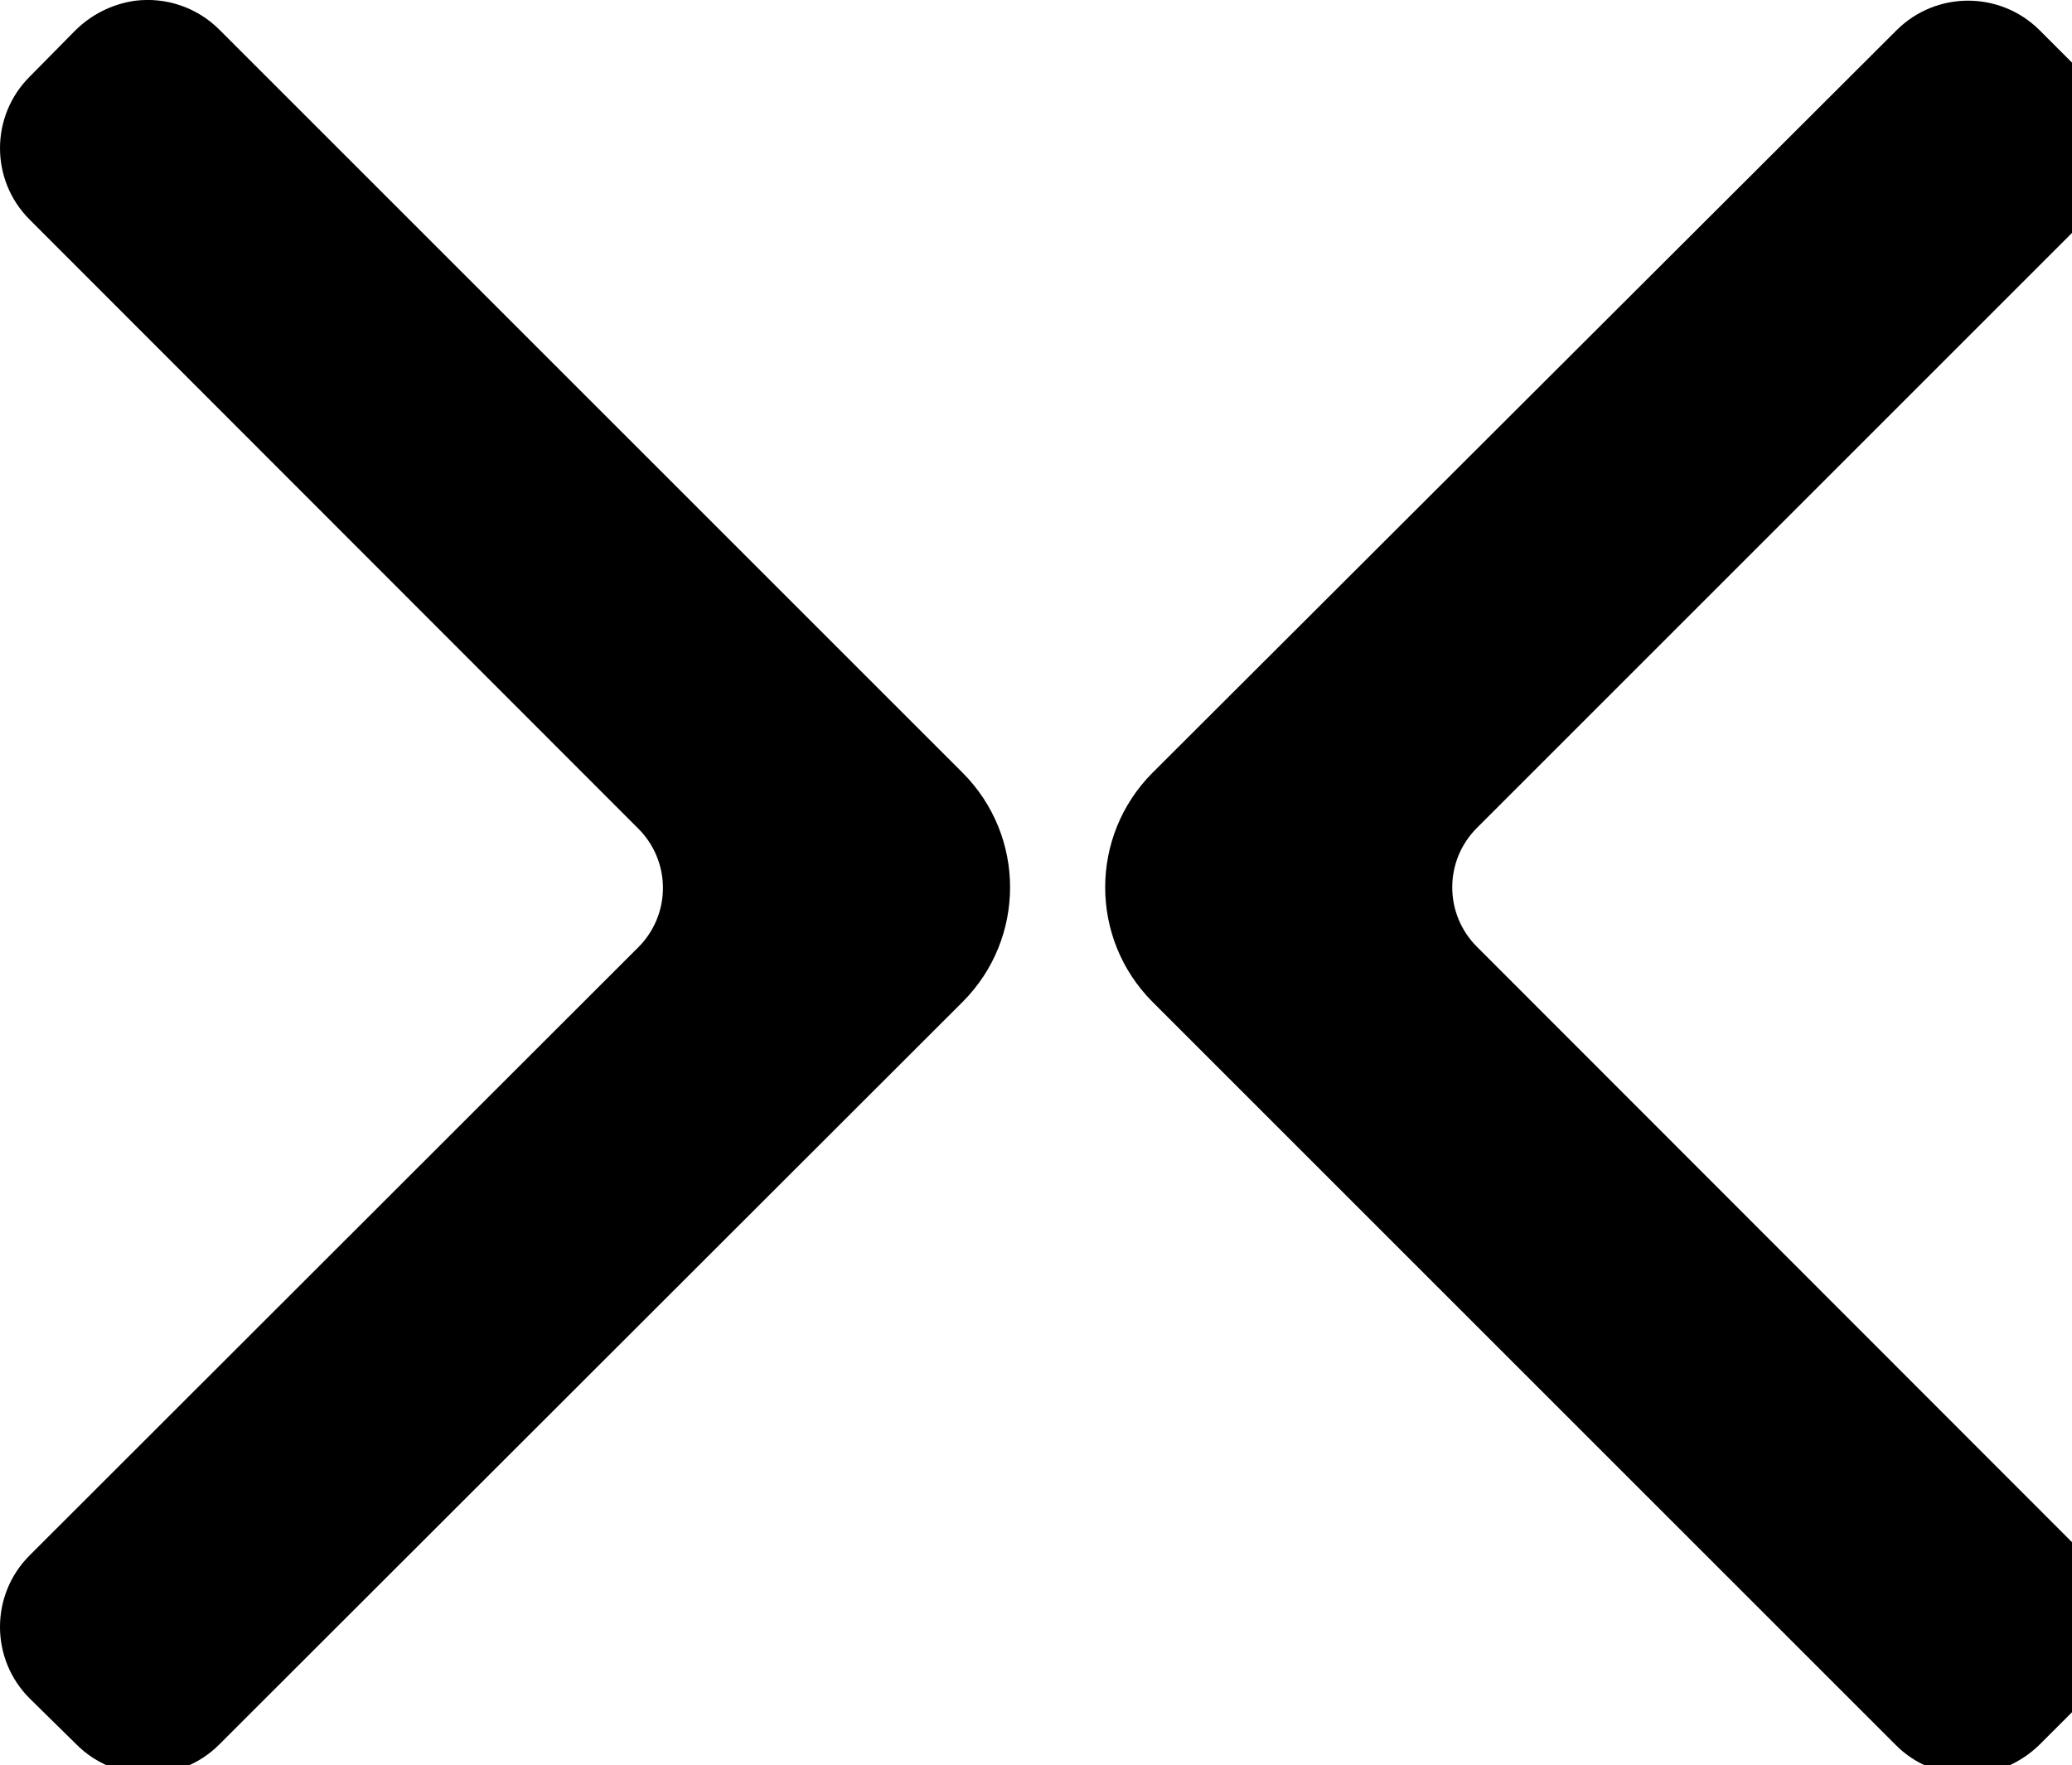
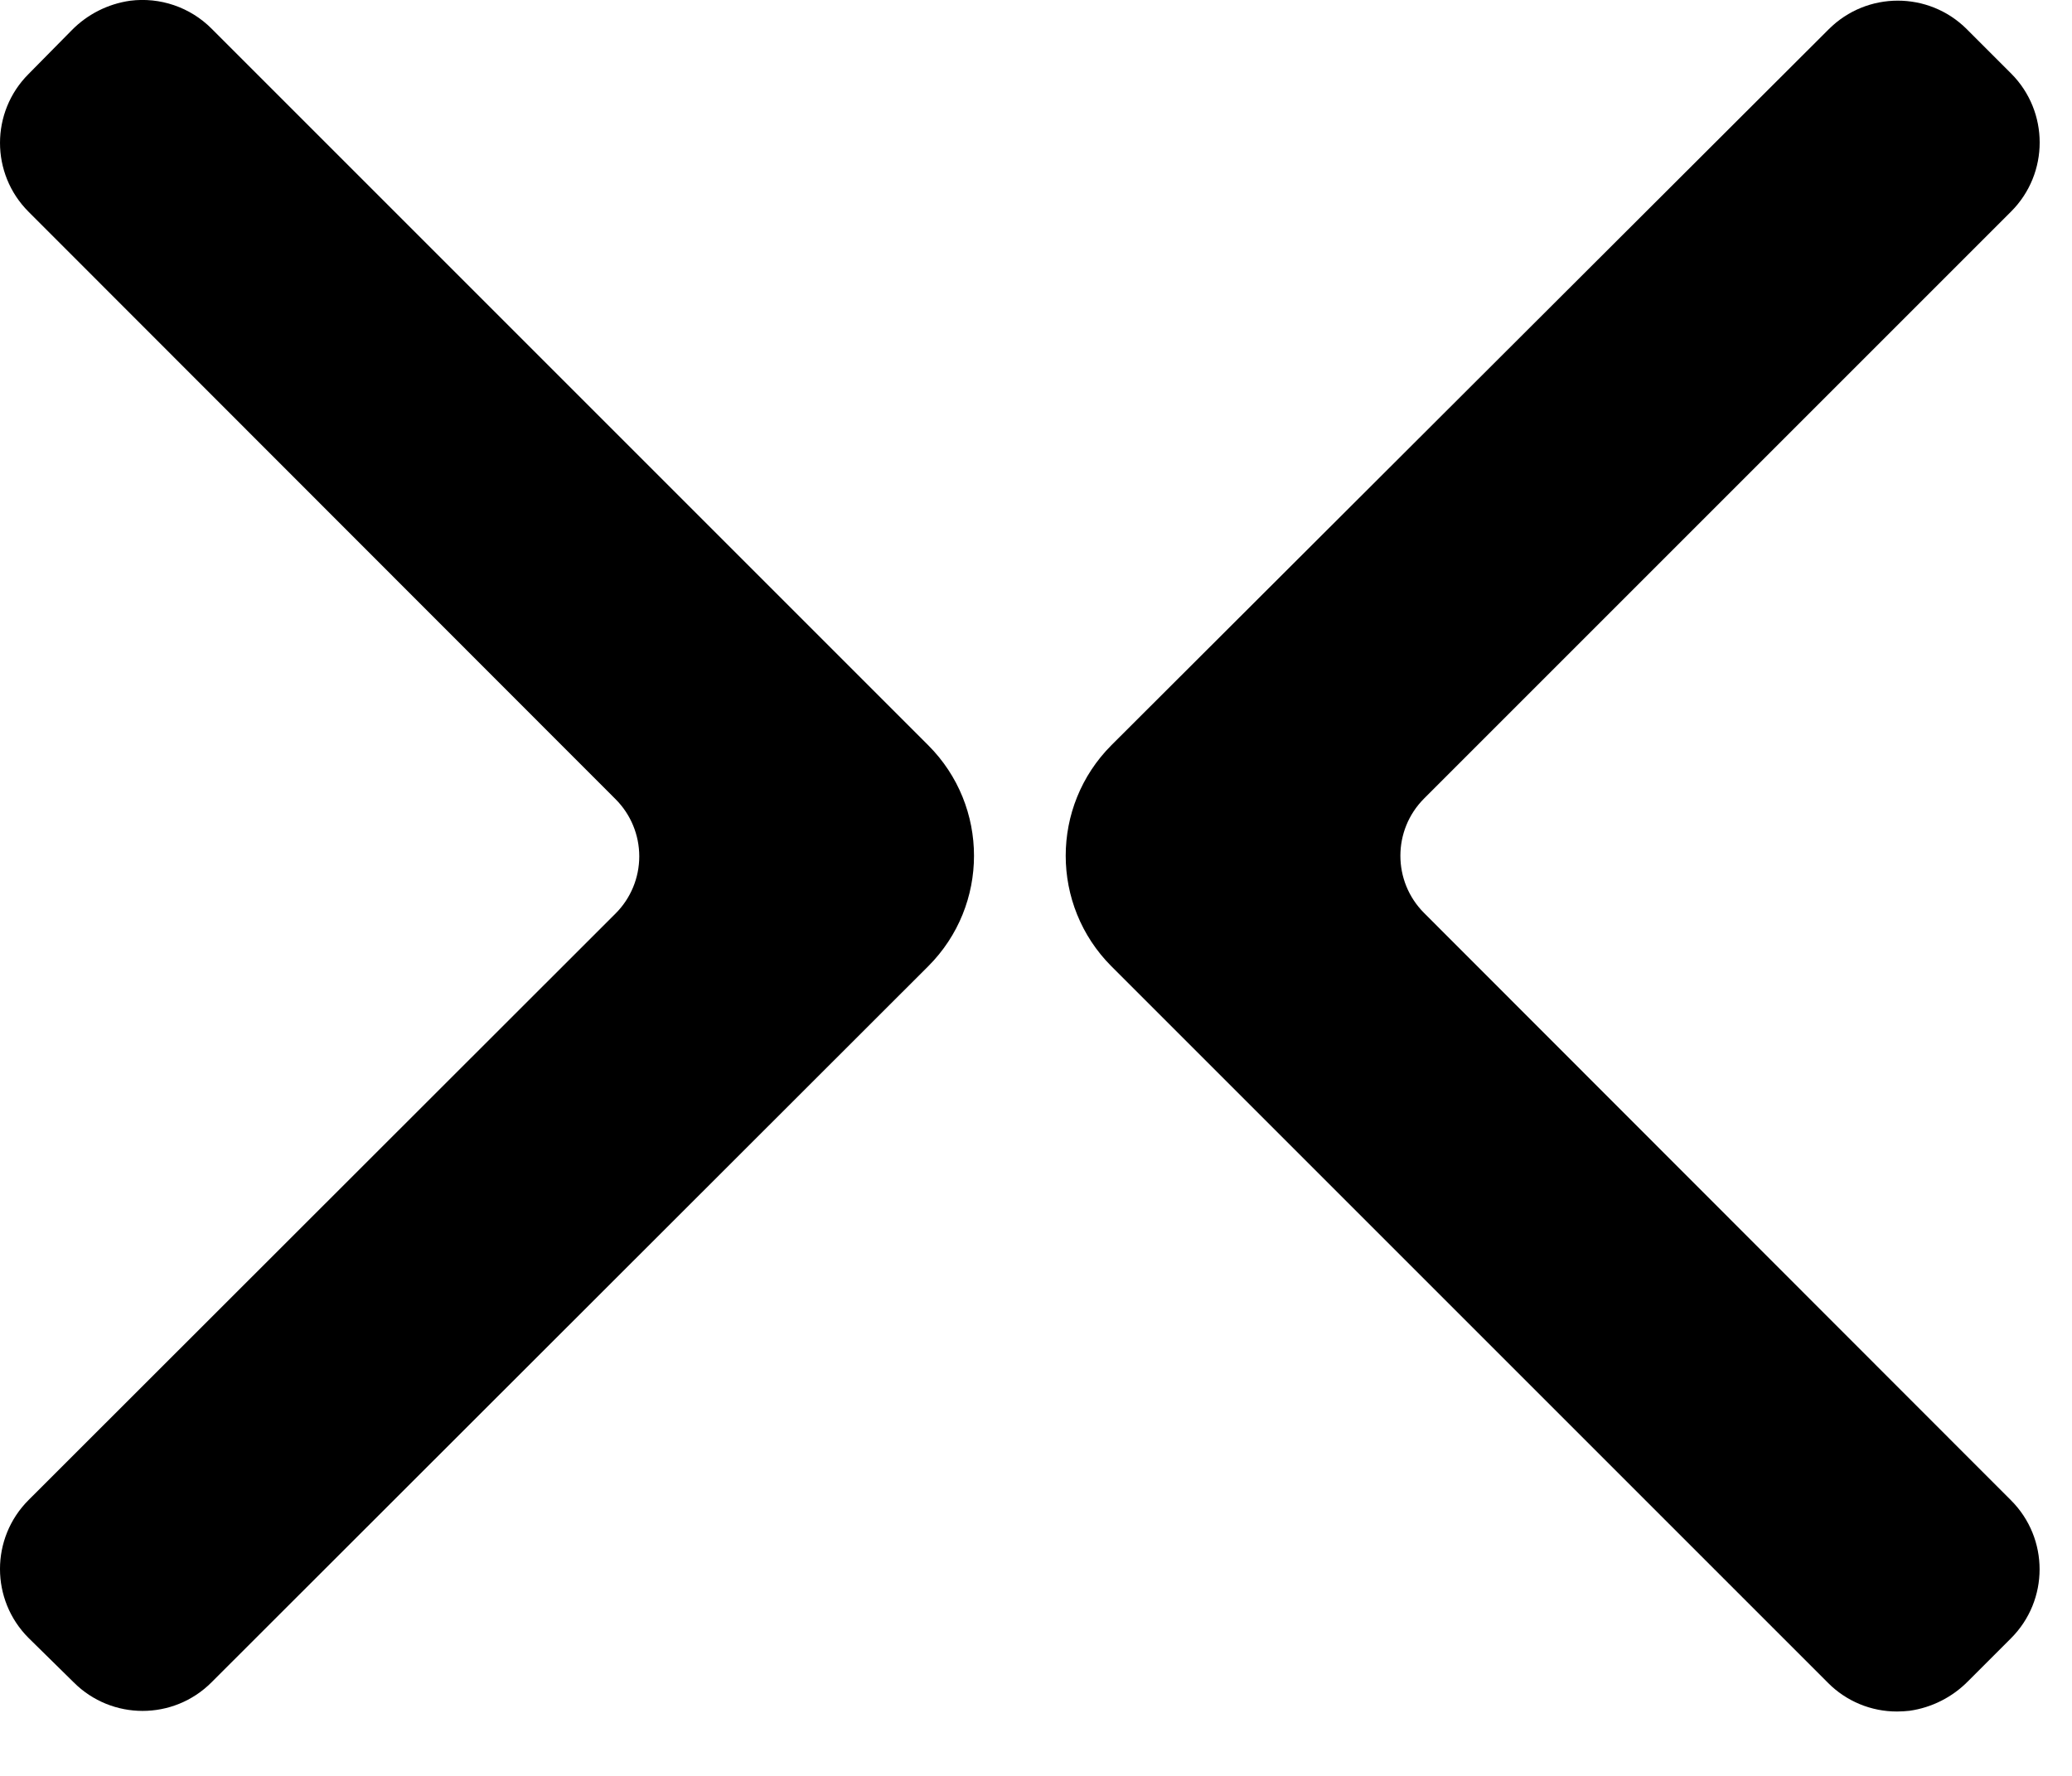
- <svg xmlns="http://www.w3.org/2000/svg" viewBox="0 0 135 115">
+ <svg xmlns="http://www.w3.org/2000/svg" viewBox="0 0 140 120">
  <g id="图层_2" data-name="图层 2">
    <g id="图层_1-2" data-name="图层 1">
      <path d="M713.76,78.19a20,20,0,0,1-2.93,1.08,11.73,11.73,0,0,1-3.1.36,3.54,3.54,0,0,1-3.55-2q-.95-2-.95-6.7V53.64h11v-9.9h-11V32l-11.69,3.33v8.46h-6.21v9.9h6.21V76.31q0,7.27,2.92,10.48,3.46,3.78,11.57,3.08a27,27,0,0,0,4.37-.76,29.55,29.55,0,0,0,5.43-1.92Z" />
      <path d="M135.89,14.29a6.6,6.6,0,0,0,0-9.32l-3-3a6.6,6.6,0,0,0-9.32,0L75.09,50.36a10.58,10.58,0,0,0,0,14.93l48.43,48.43a6.55,6.55,0,0,0,4.66,1.93,8.08,8.08,0,0,0,.85-.05,6.92,6.92,0,0,0,3.95-2l2.9-2.9a6.59,6.59,0,0,0,0-9.32L96.22,61.69a5.47,5.47,0,0,1,0-7.73Z" />
      <path d="M14.29,1.93A6.6,6.6,0,0,0,8.79.05a6.89,6.89,0,0,0-3.95,2L1.93,5a6.58,6.58,0,0,0,0,9.31L41.59,54a5.46,5.46,0,0,1,0,7.73L1.93,101.36a6.59,6.59,0,0,0,0,9.32l3.05,3a6.58,6.58,0,0,0,9.31,0L62.72,65.29a10.56,10.56,0,0,0,0-14.93Z" />
    </g>
  </g>
</svg>
